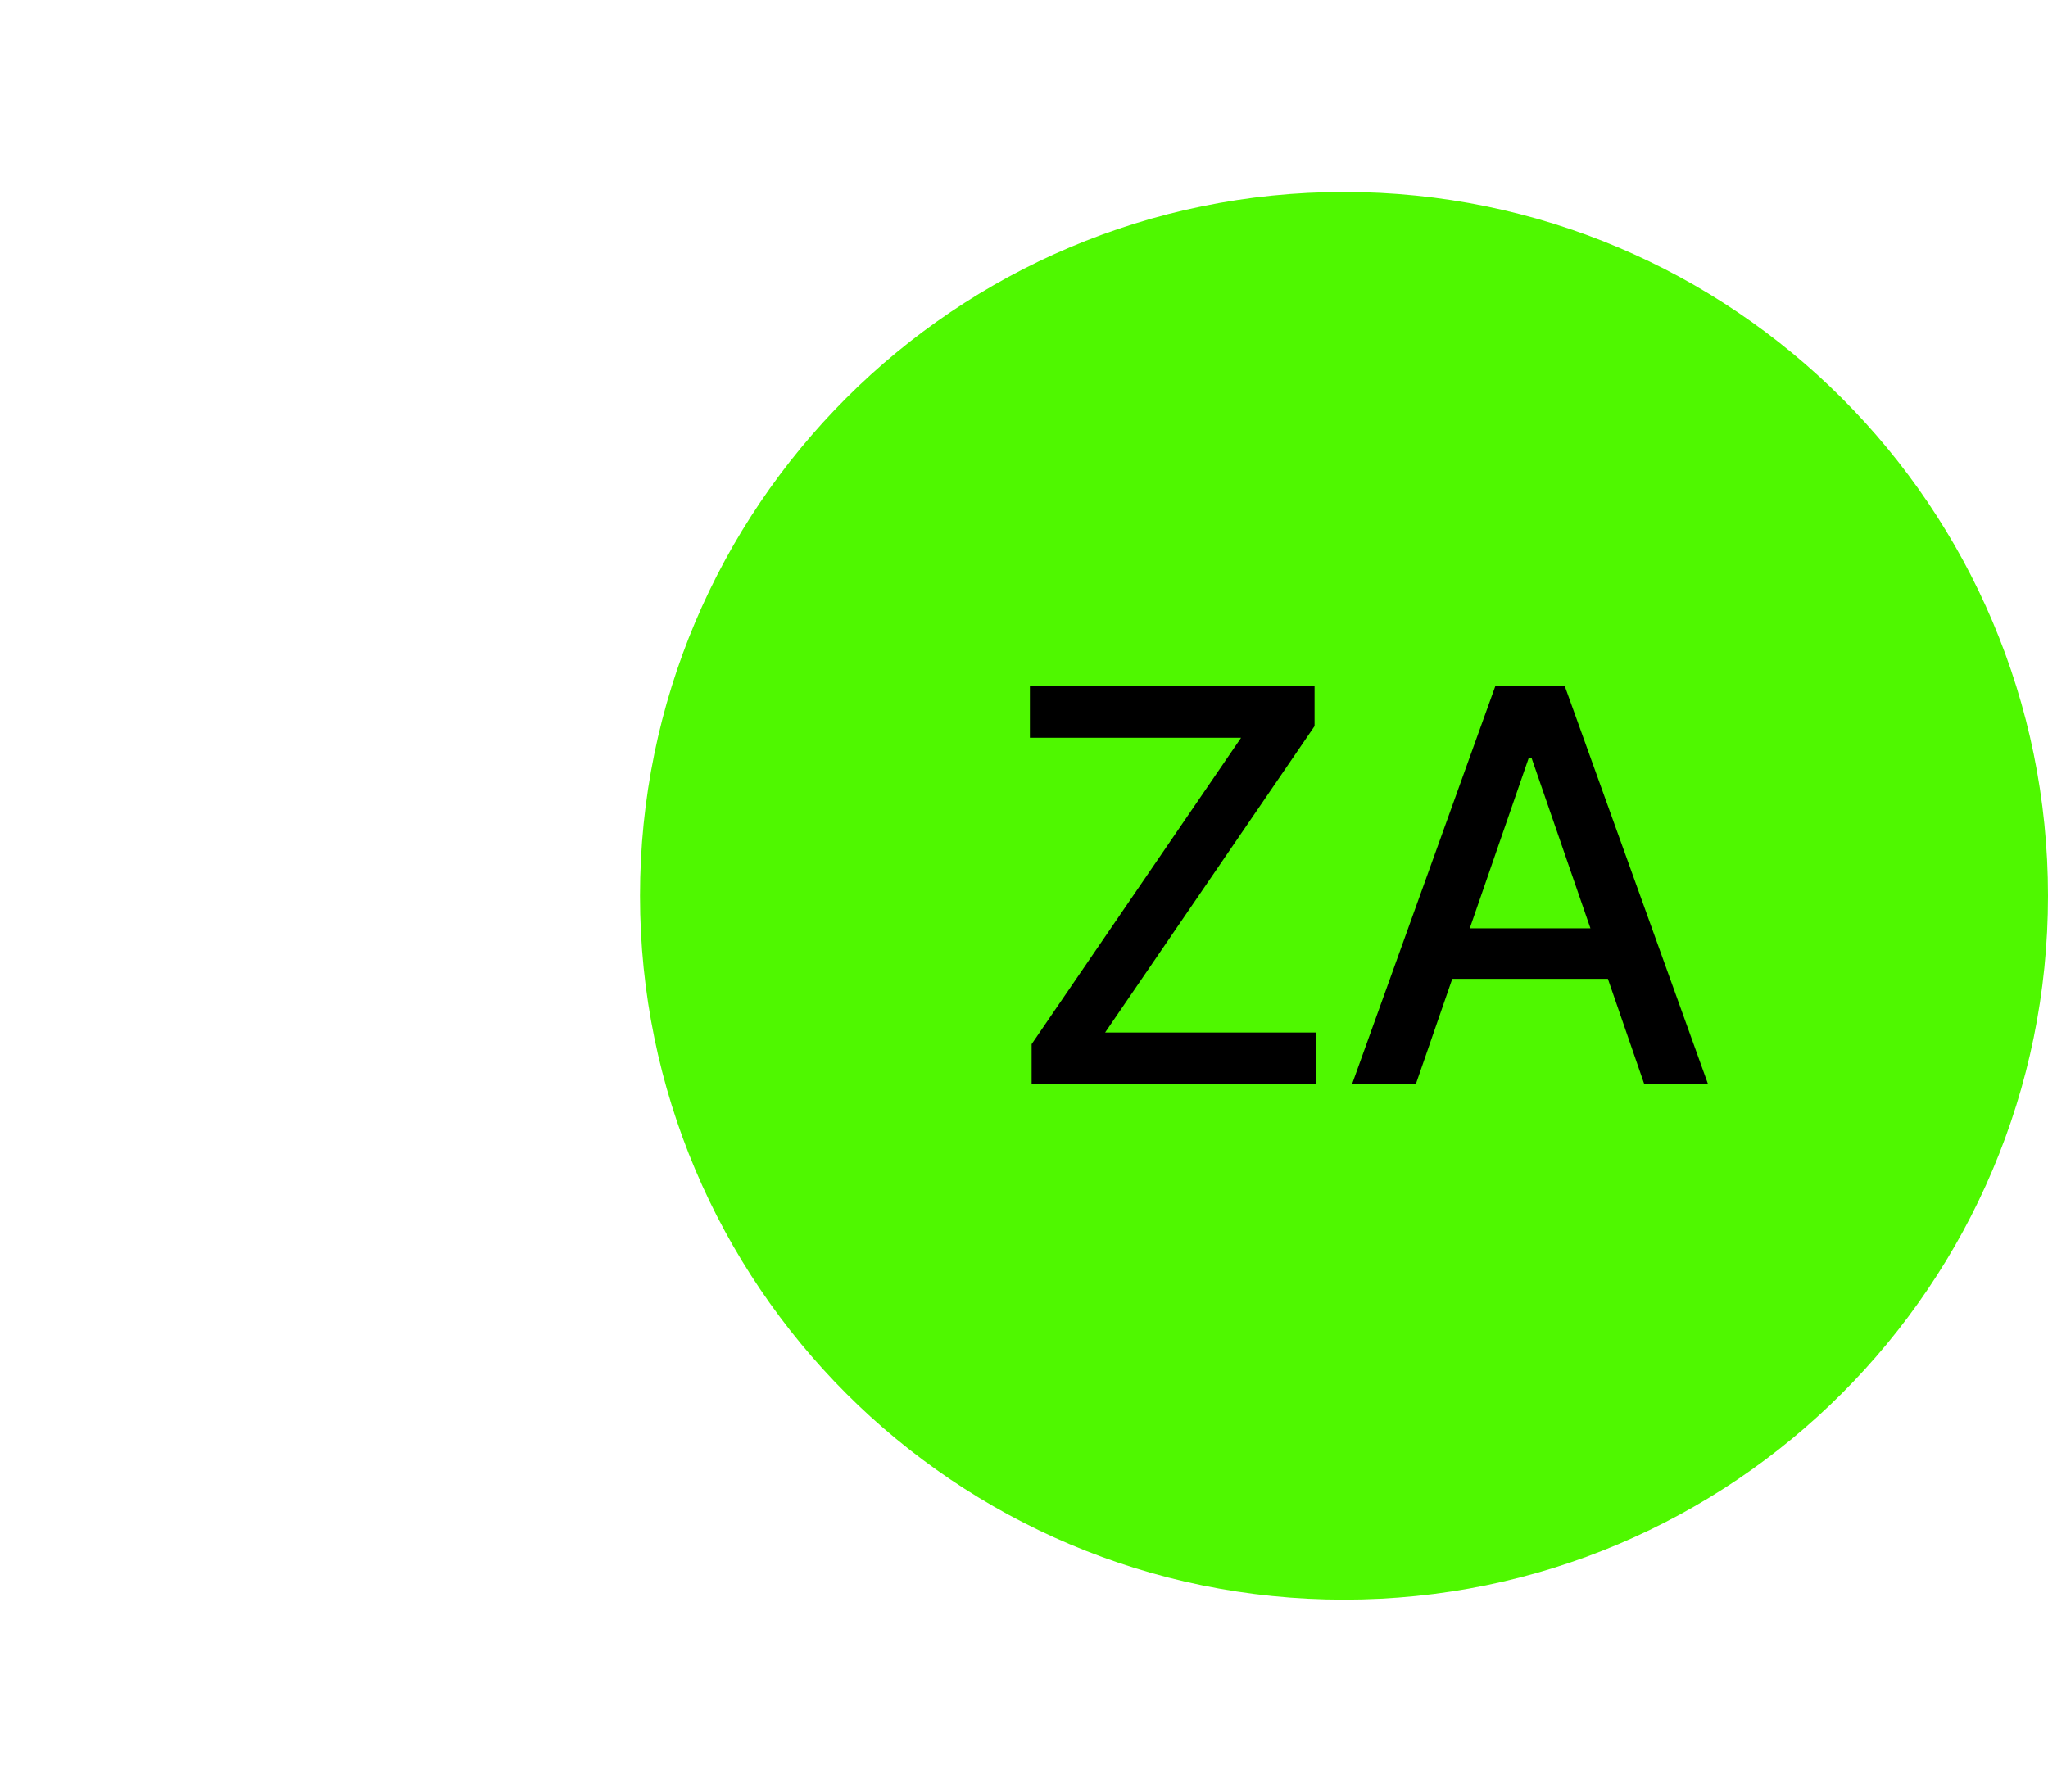
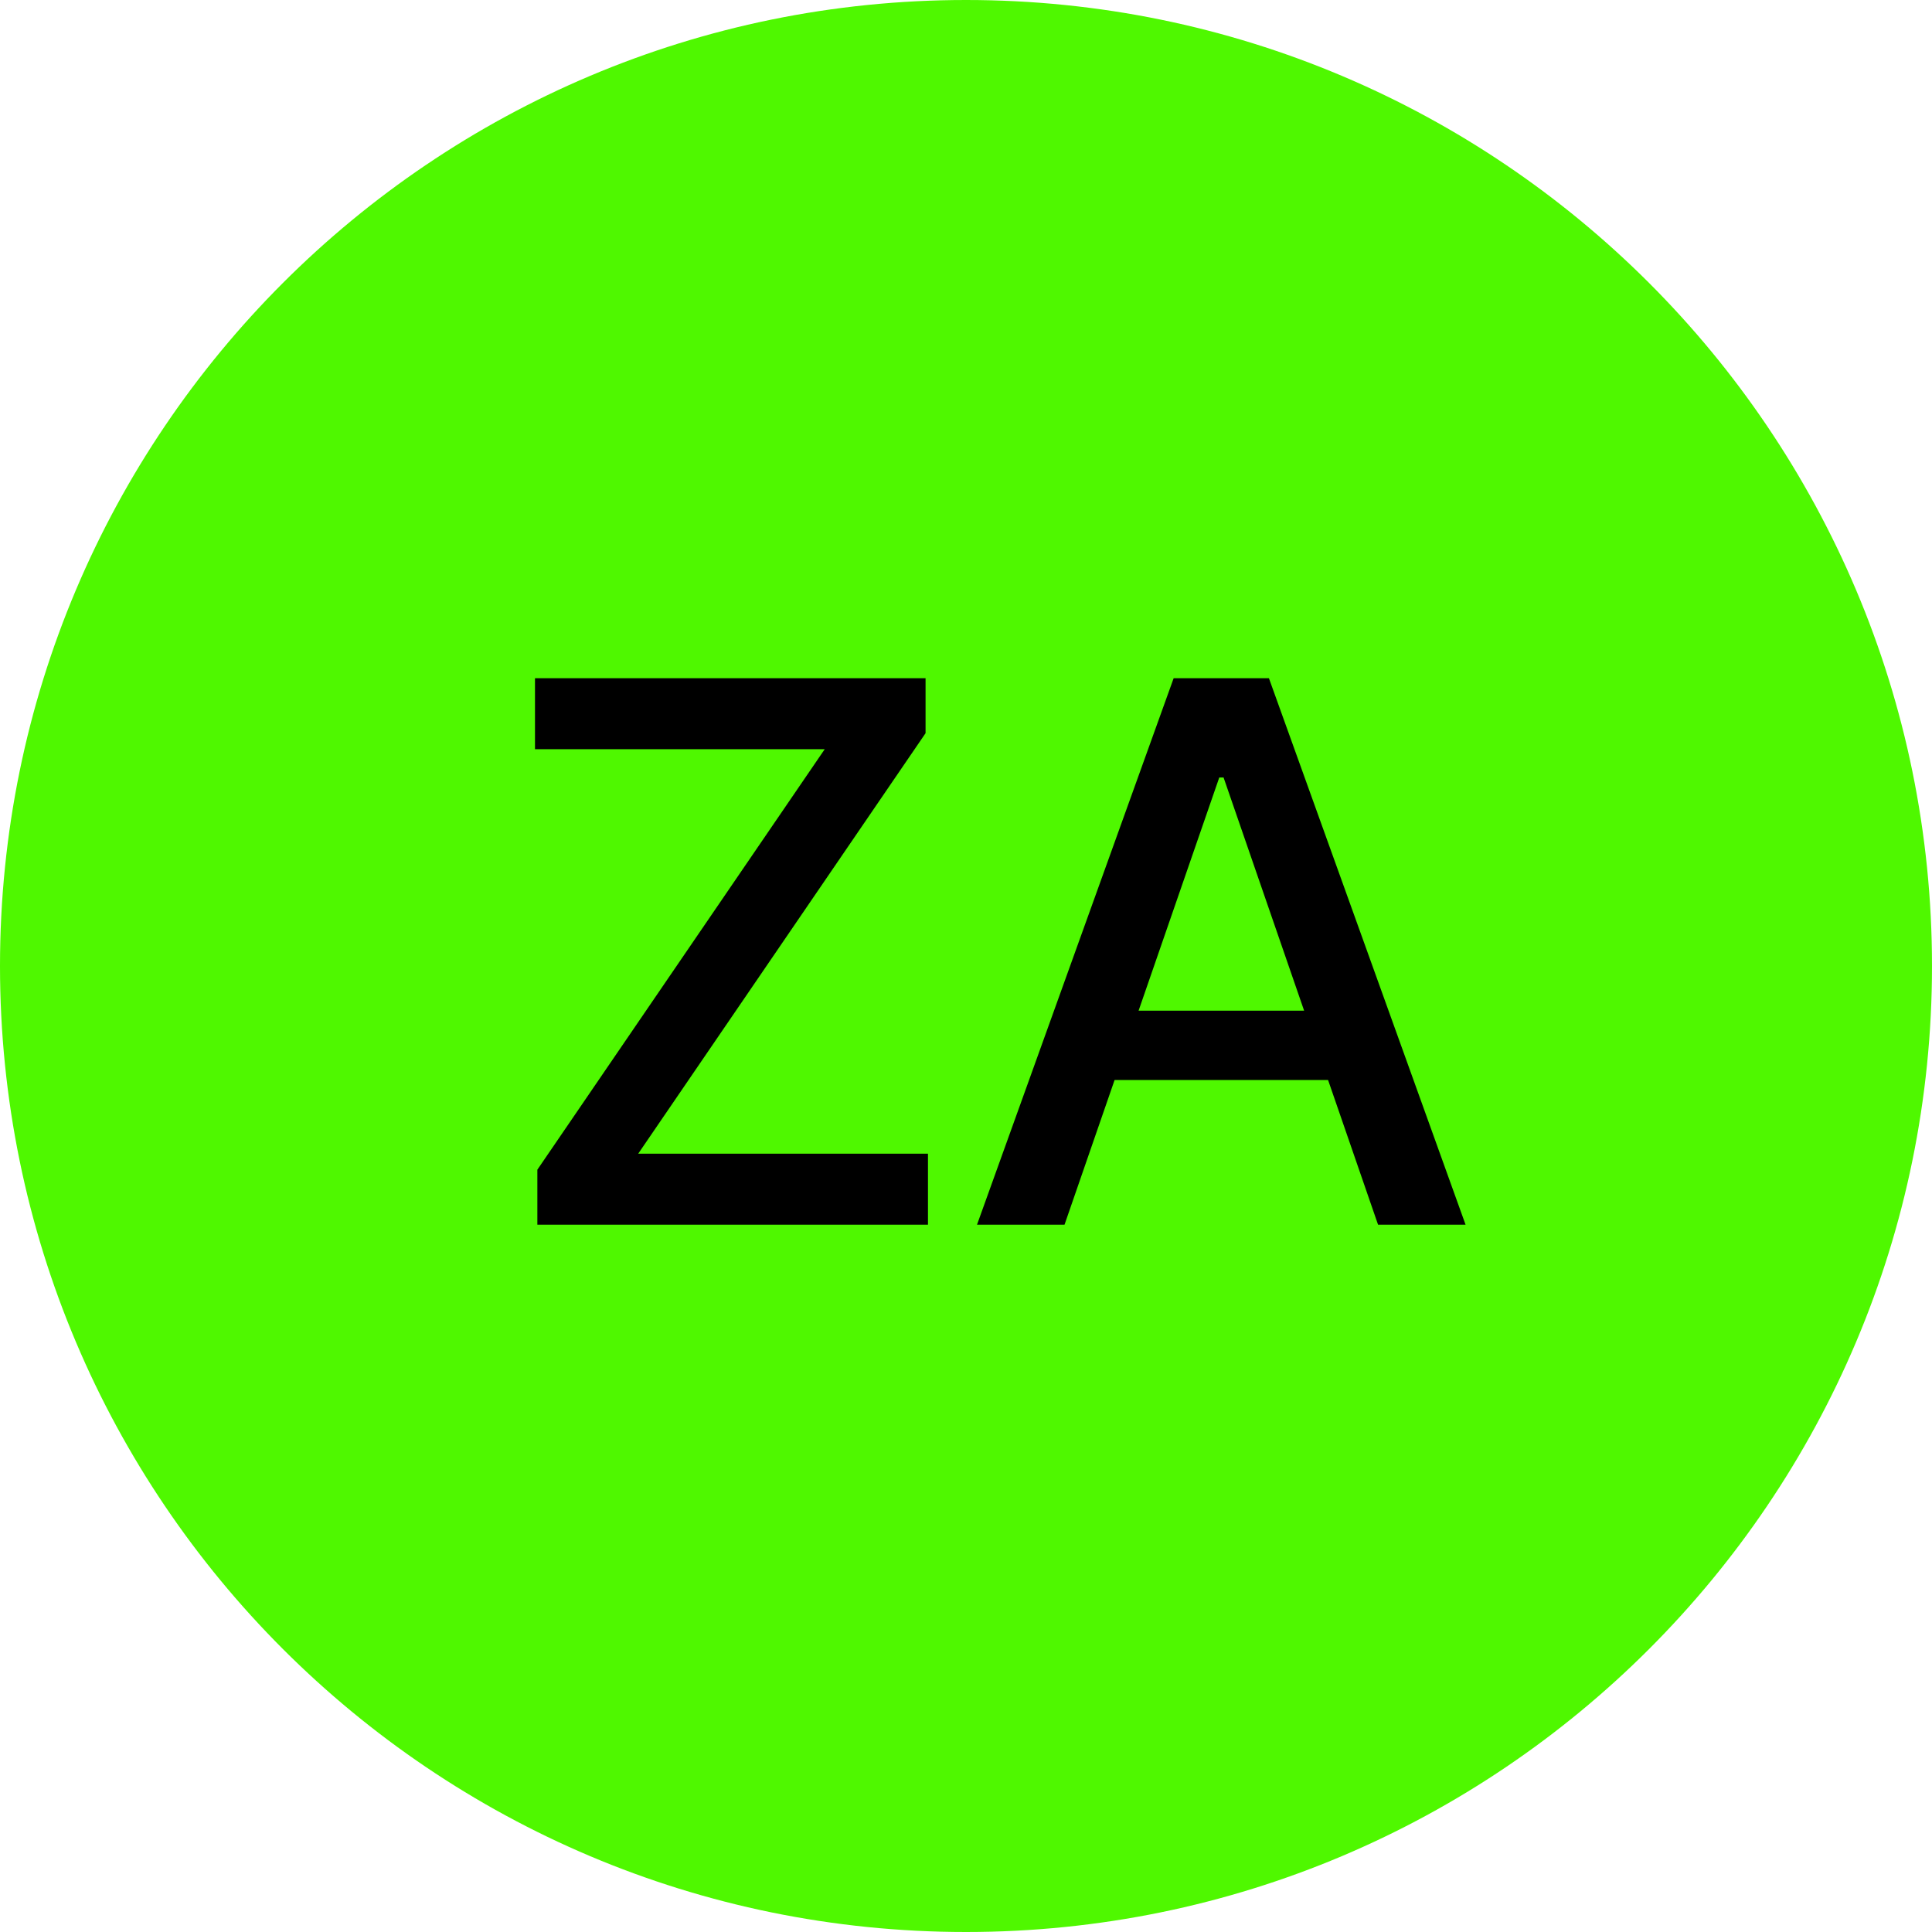
- <svg xmlns="http://www.w3.org/2000/svg" width="64" height="56" viewBox="0 0 64 56" fill="none">
-   <circle cx="42" cy="28" r="22" fill="#4FF800" />
-   <path d="M32.238 33.889V32.637L38.783 23.061H32.184V21.445H41.08V22.696L34.535 32.273H41.134V33.889H32.238ZM44.244 33.889H42.251L46.729 21.445H48.899L53.377 33.889H51.384L47.866 23.705H47.768L44.244 33.889ZM44.578 29.016H51.044V30.596H44.578V29.016Z" fill="black" />
+ <svg xmlns="http://www.w3.org/2000/svg" width="44" height="44" viewBox="0 0 44 44" fill="none">
+   <circle cx="22" cy="22" r="22" fill="#4FF800" />
+   <path d="M12.238 27.891V26.639L18.783 17.062H12.184V15.446H21.079V16.698L14.535 26.274H21.134V27.891H12.238ZM24.244 27.891H22.251L26.729 15.446H28.899L33.377 27.891H31.384L27.866 17.707H27.768L24.244 27.891ZM24.578 23.017H31.044V24.597H24.578V23.017Z" fill="black" />
</svg>
